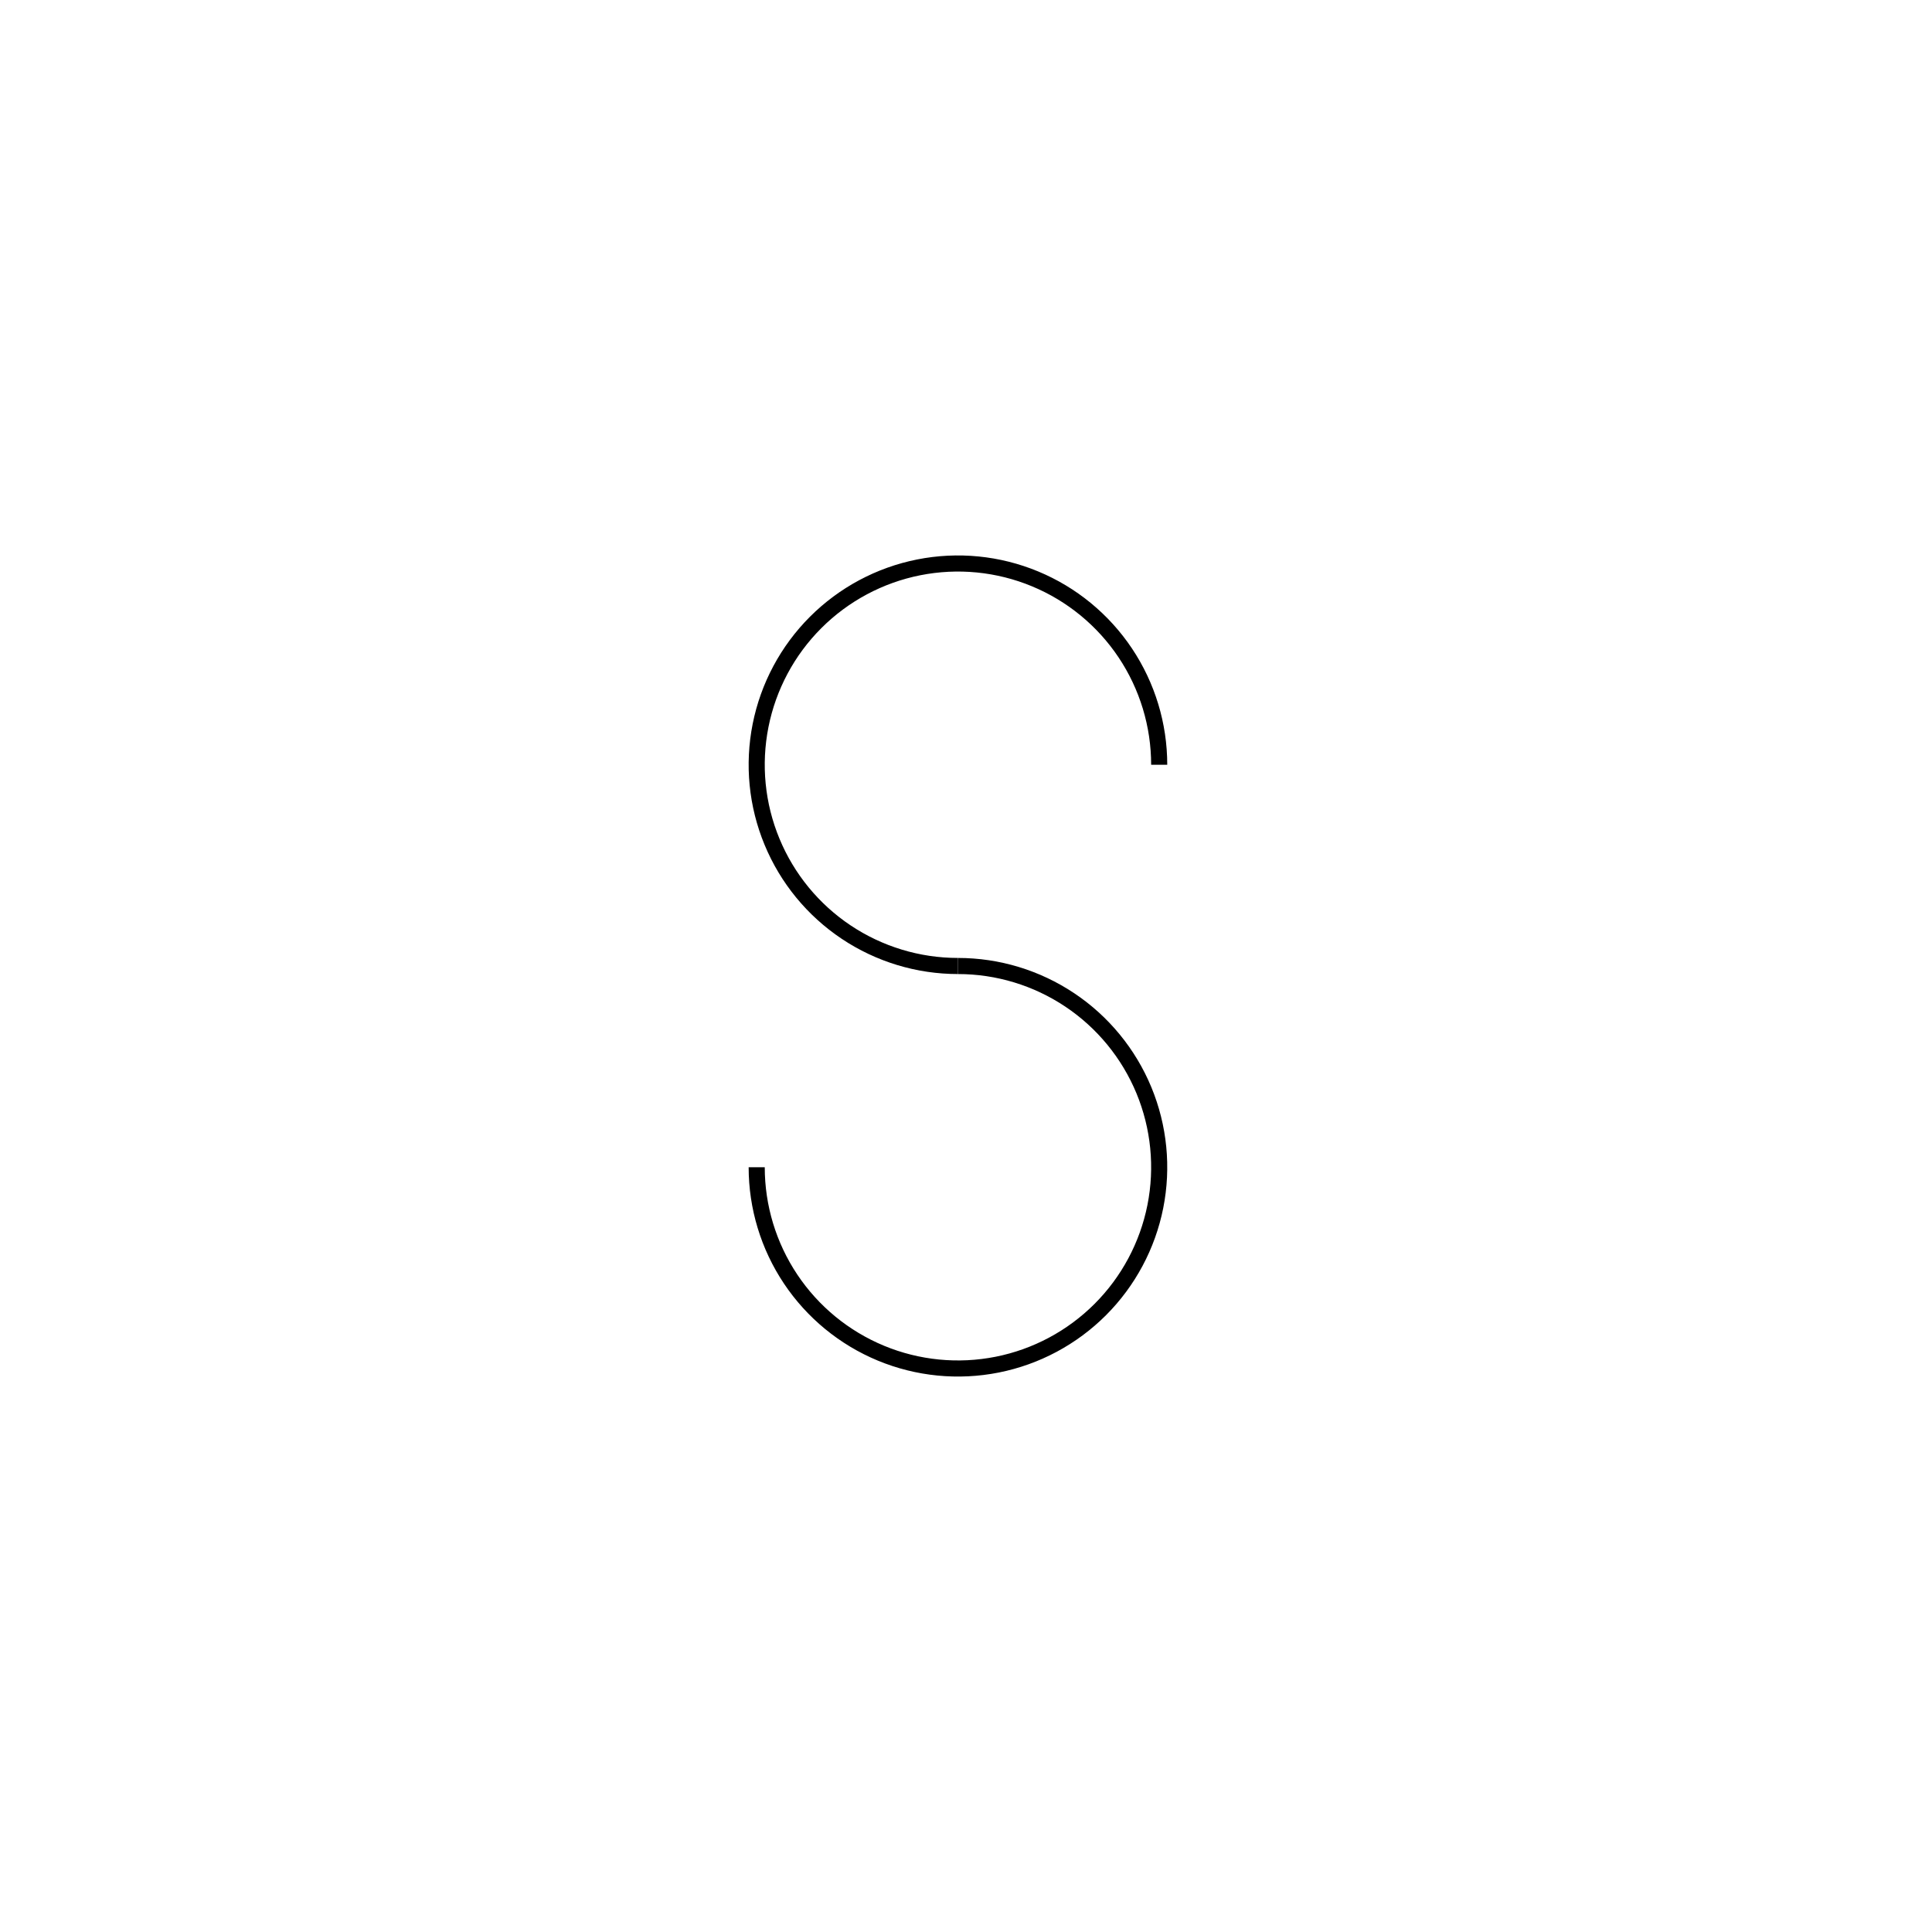
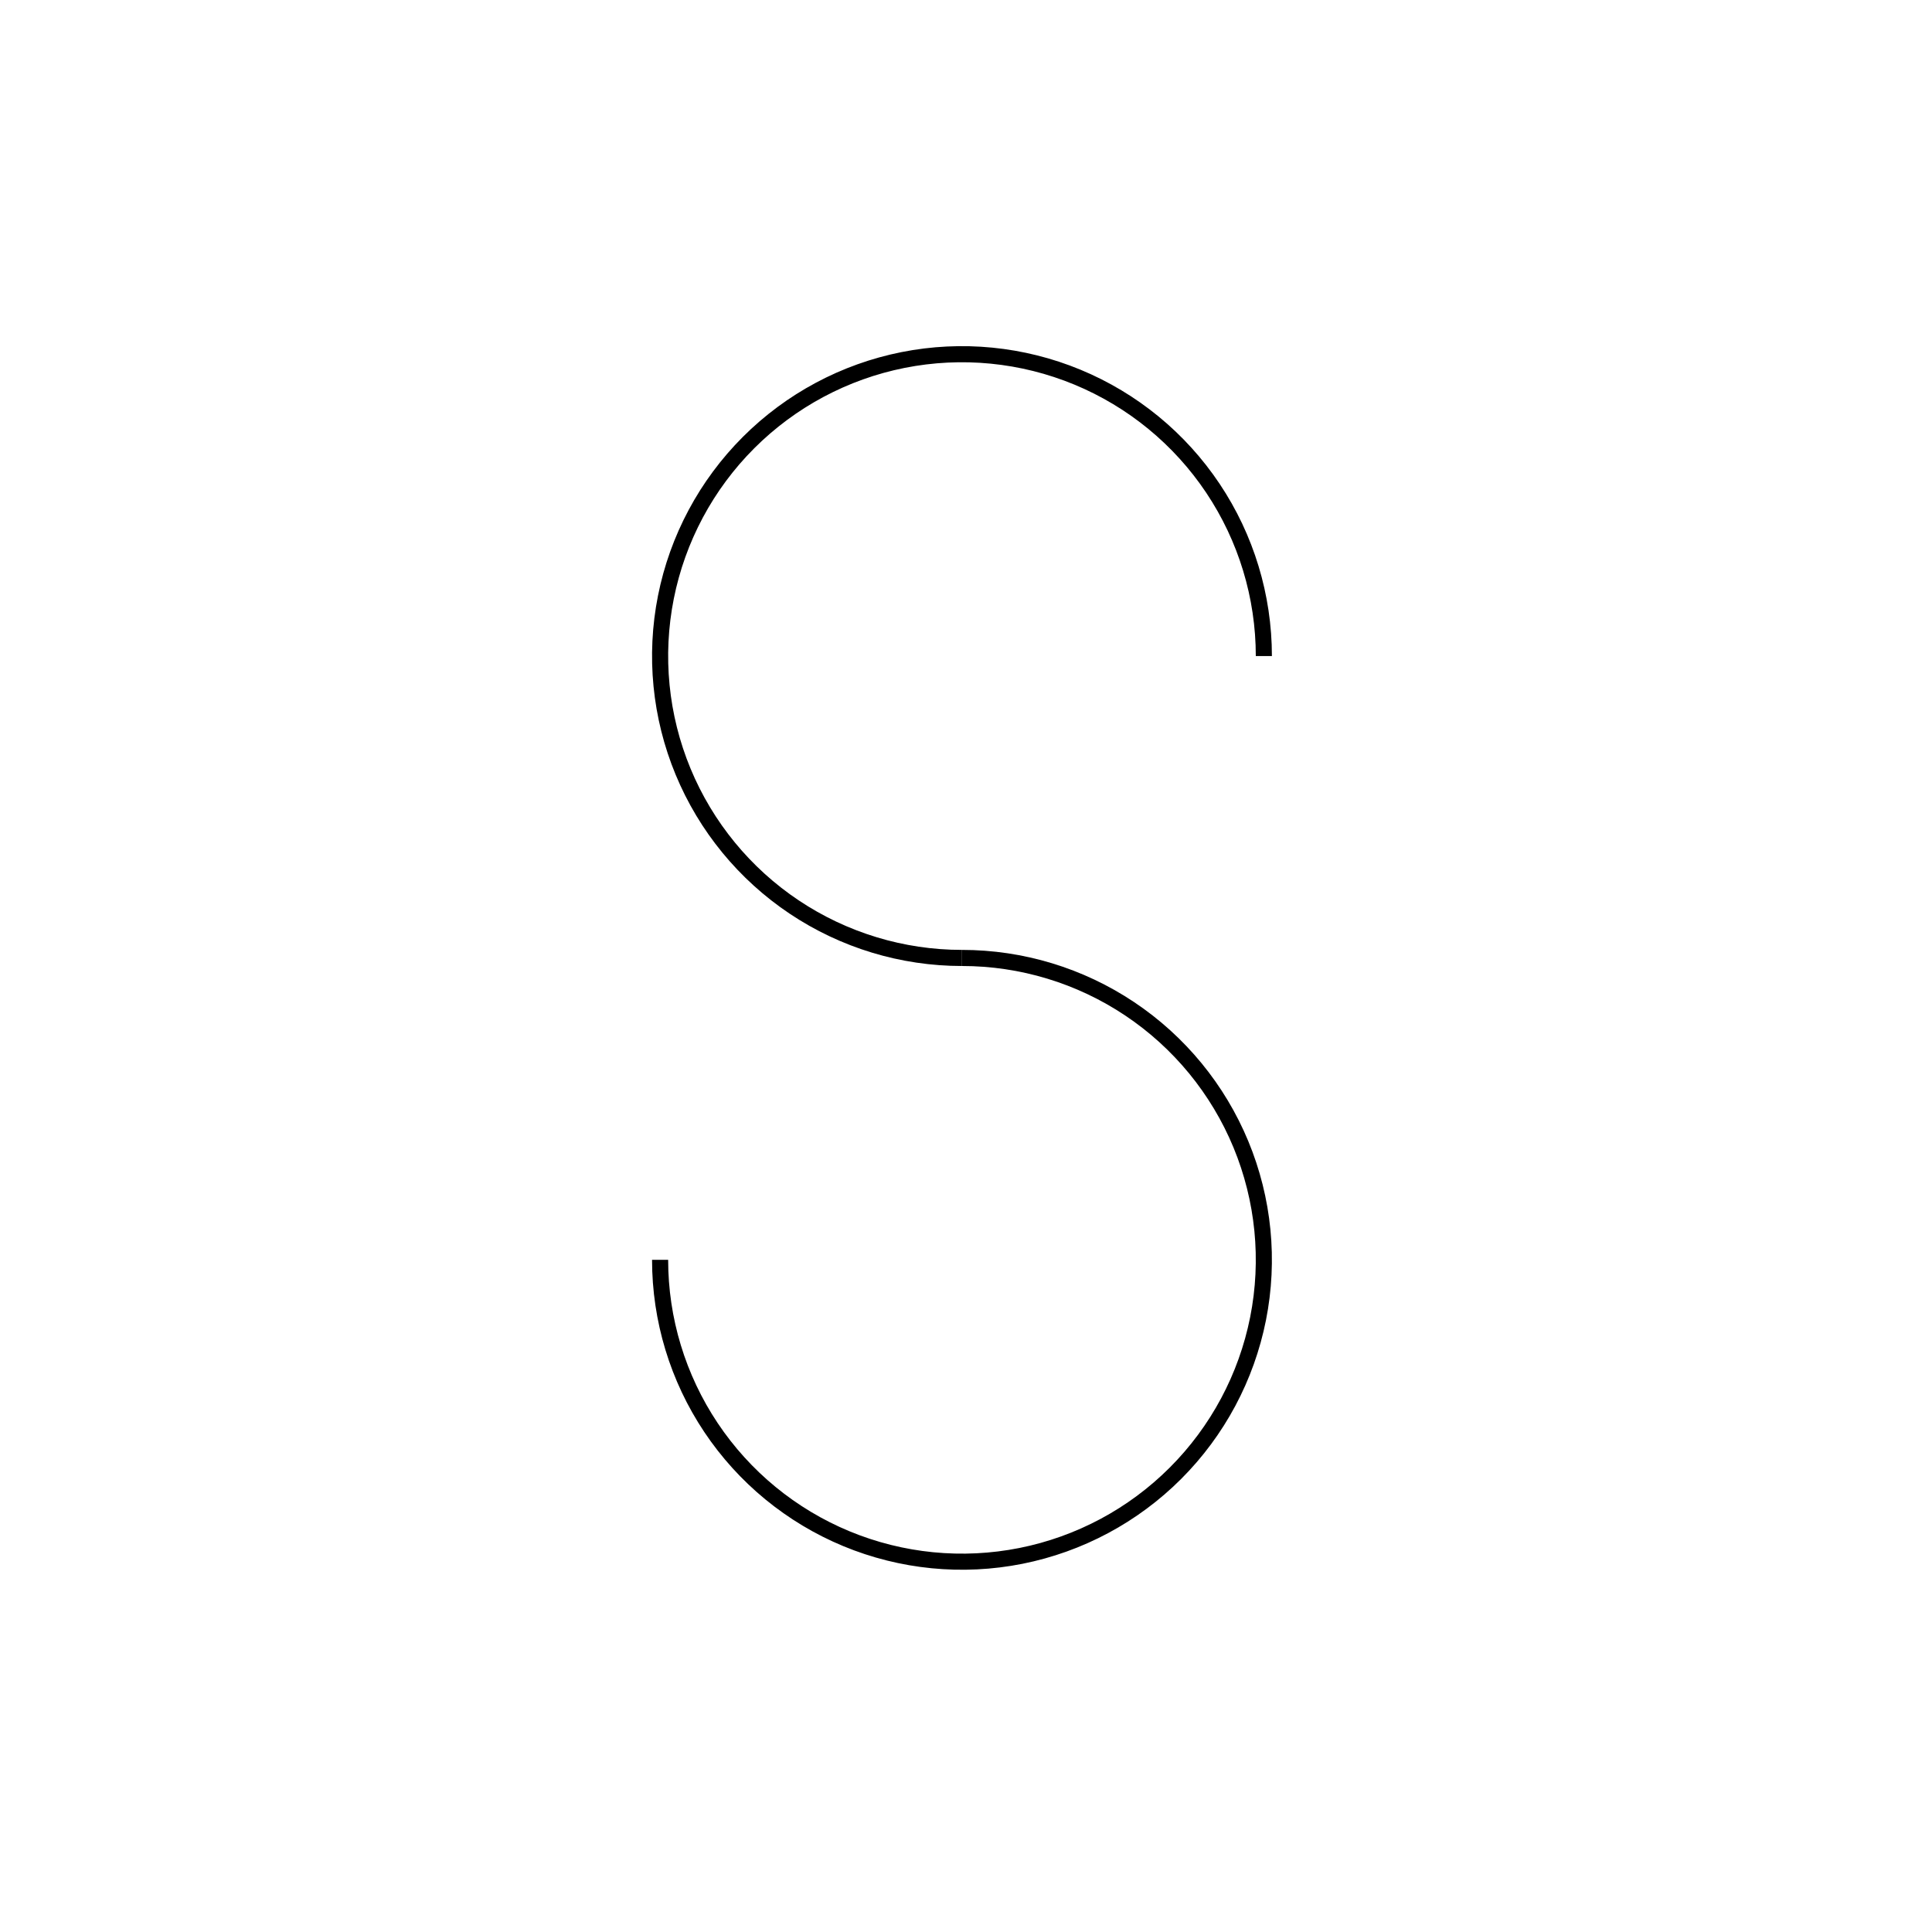
<svg xmlns="http://www.w3.org/2000/svg" width="120" height="120" viewBox="0 0 120 120" fill="none">
  <rect width="120" height="120" fill="white" />
-   <path d="M59.5 60C57.028 60 54.611 59.267 52.555 57.893C50.5 56.52 48.898 54.568 47.952 52.283C47.005 49.999 46.758 47.486 47.24 45.061C47.722 42.637 48.913 40.409 50.661 38.661C52.409 36.913 54.637 35.722 57.061 35.24C59.486 34.758 61.999 35.005 64.284 35.952C66.568 36.898 68.52 38.5 69.893 40.555C71.267 42.611 72 45.028 72 47.5" stroke="black" />
-   <path d="M47 72.5C47 74.972 47.733 77.389 49.107 79.445C50.48 81.5 52.432 83.102 54.717 84.049C57.001 84.995 59.514 85.242 61.939 84.76C64.363 84.278 66.591 83.087 68.339 81.339C70.087 79.591 71.278 77.363 71.76 74.939C72.242 72.514 71.995 70.001 71.049 67.716C70.102 65.432 68.5 63.48 66.445 62.107C64.389 60.733 61.972 60 59.5 60" stroke="black" />
+   <path d="M59.75 59.5C56.042 59.5 52.416 58.4 49.333 56.34C46.25 54.28 43.846 51.351 42.427 47.925C41.008 44.499 40.637 40.729 41.36 37.092C42.084 33.455 43.87 30.114 46.492 27.492C49.114 24.869 52.455 23.084 56.092 22.36C59.729 21.637 63.499 22.008 66.925 23.427C70.351 24.846 73.28 27.25 75.34 30.333C77.4 33.416 78.5 37.042 78.5 40.75" stroke="black" />
+   <path d="M41 78.25C41 81.958 42.1 85.584 44.16 88.667C46.22 91.75 49.149 94.154 52.575 95.573C56.001 96.992 59.771 97.363 63.408 96.64C67.045 95.916 70.386 94.13 73.008 91.508C75.63 88.886 77.416 85.545 78.14 81.908C78.863 78.271 78.492 74.501 77.073 71.075C75.654 67.649 73.25 64.72 70.167 62.66C67.084 60.6 63.458 59.5 59.75 59.5" stroke="black" />
</svg>
